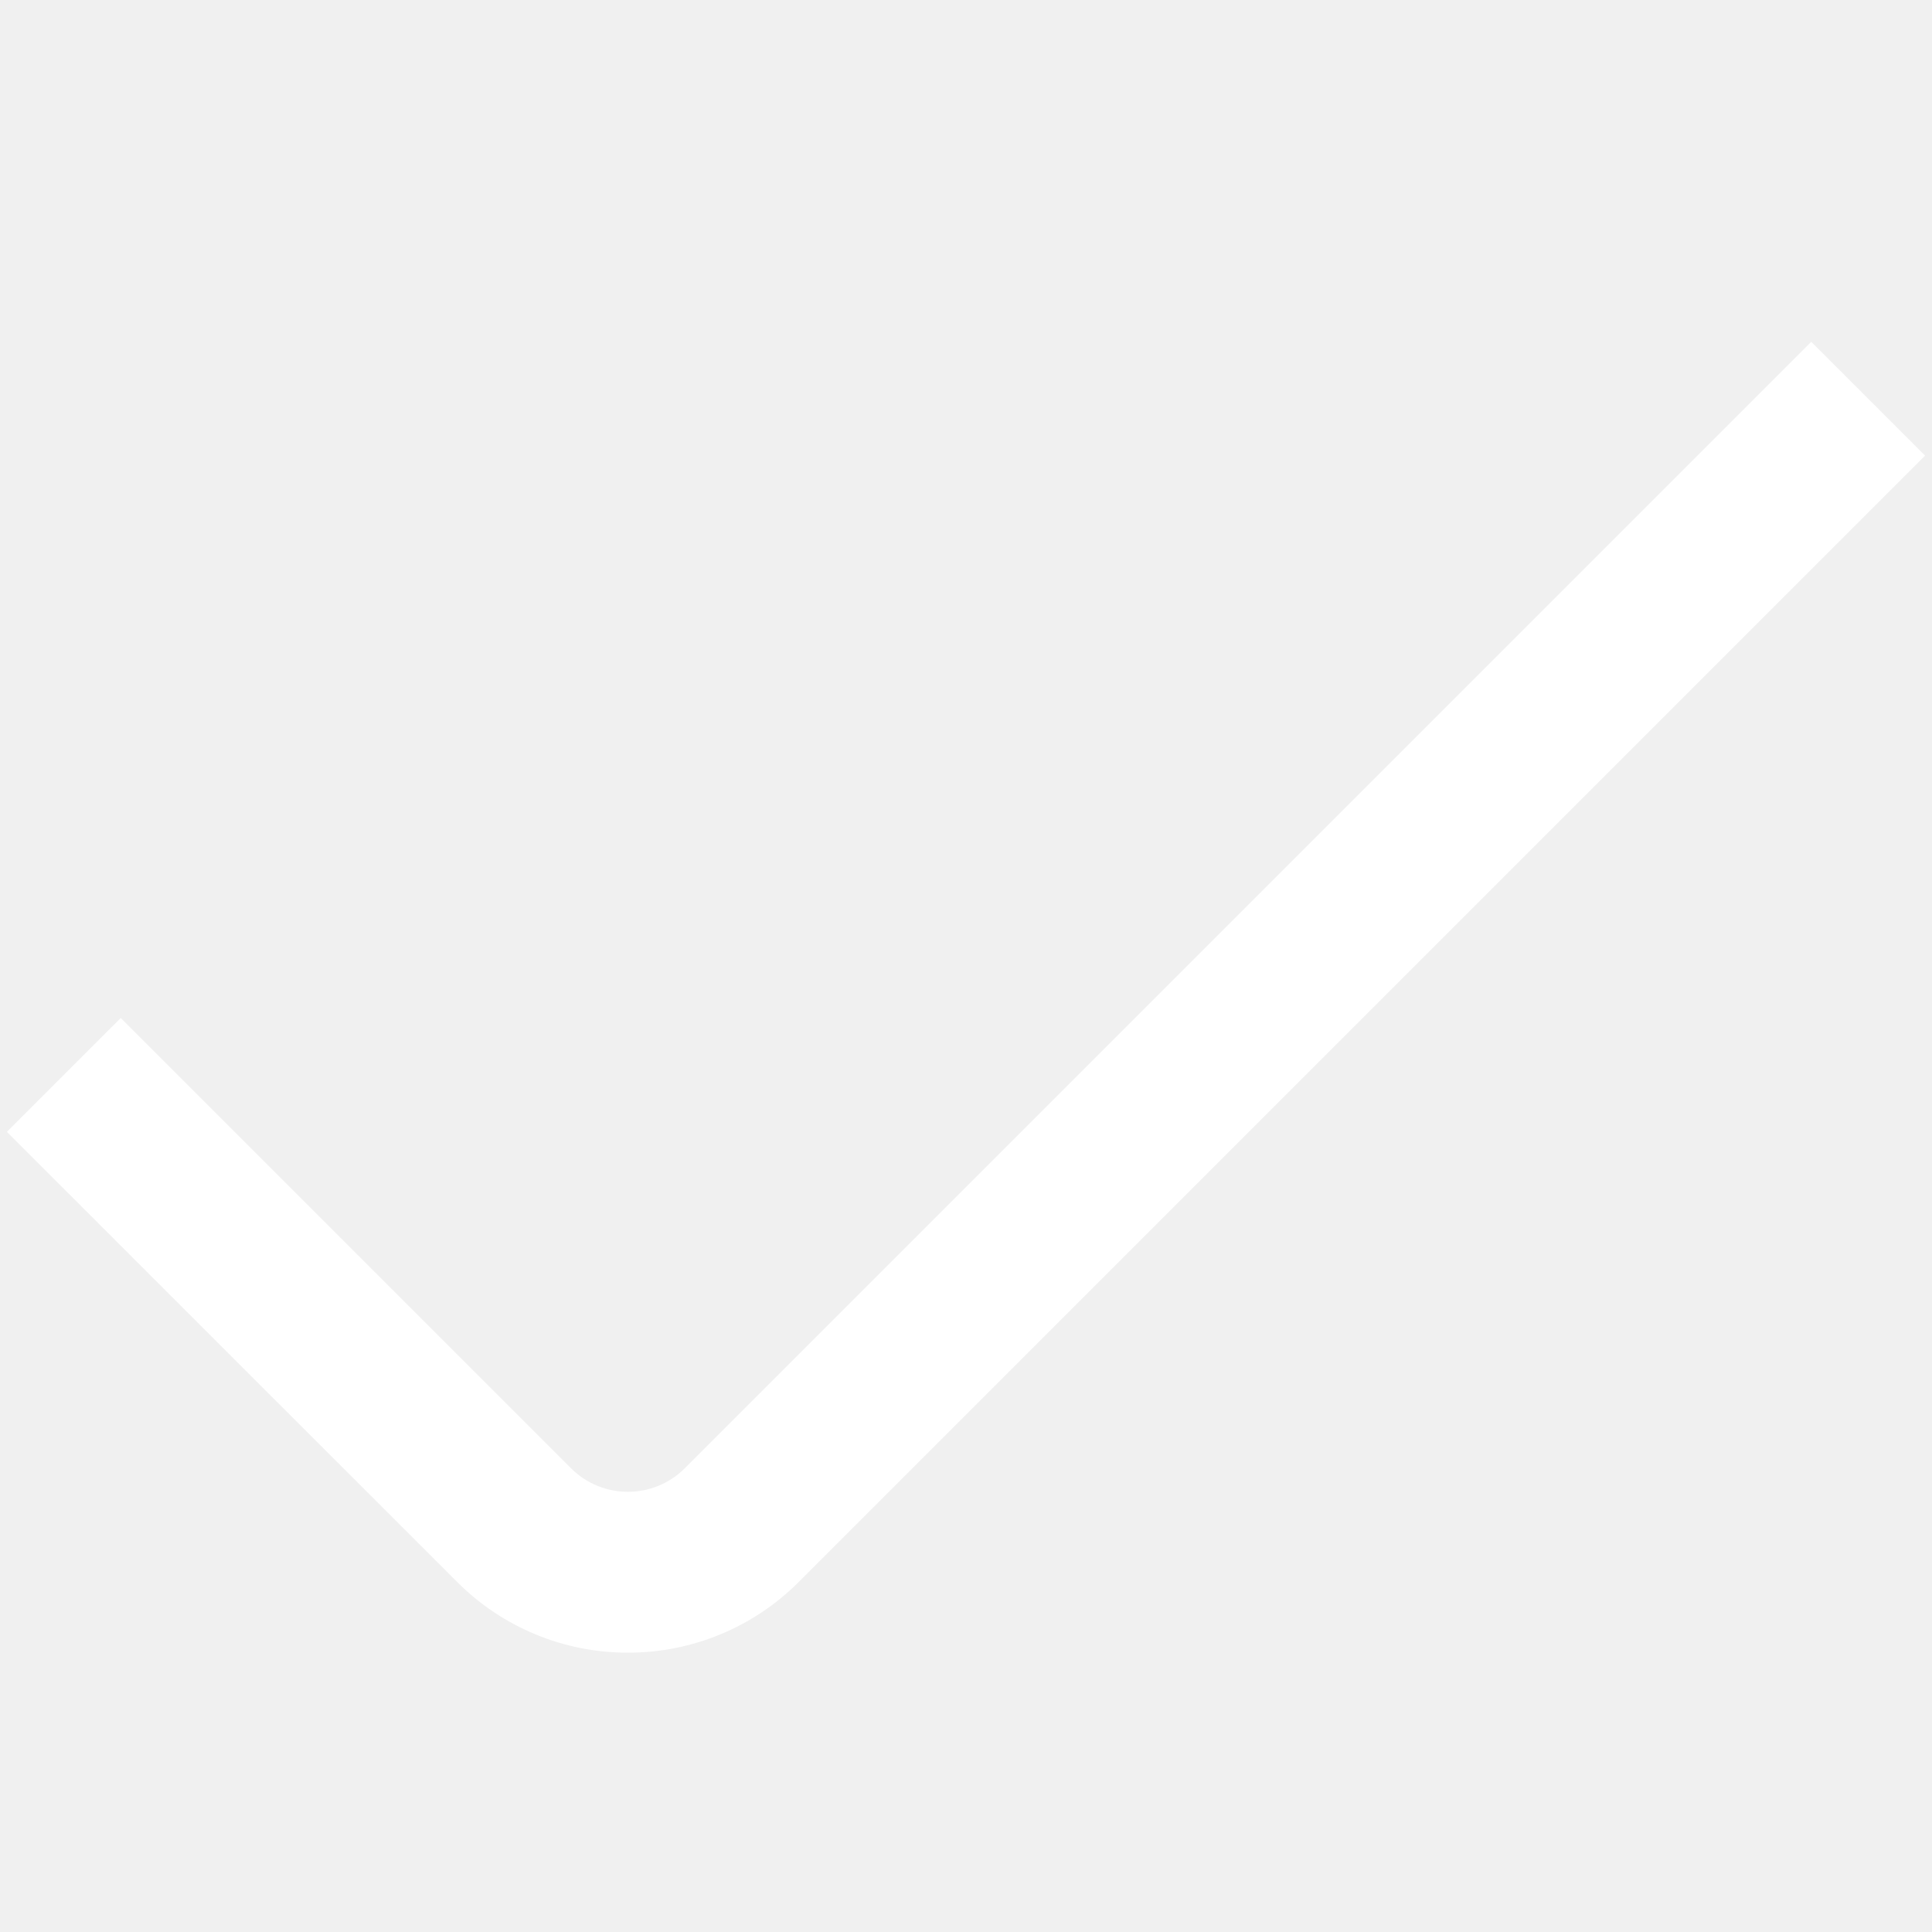
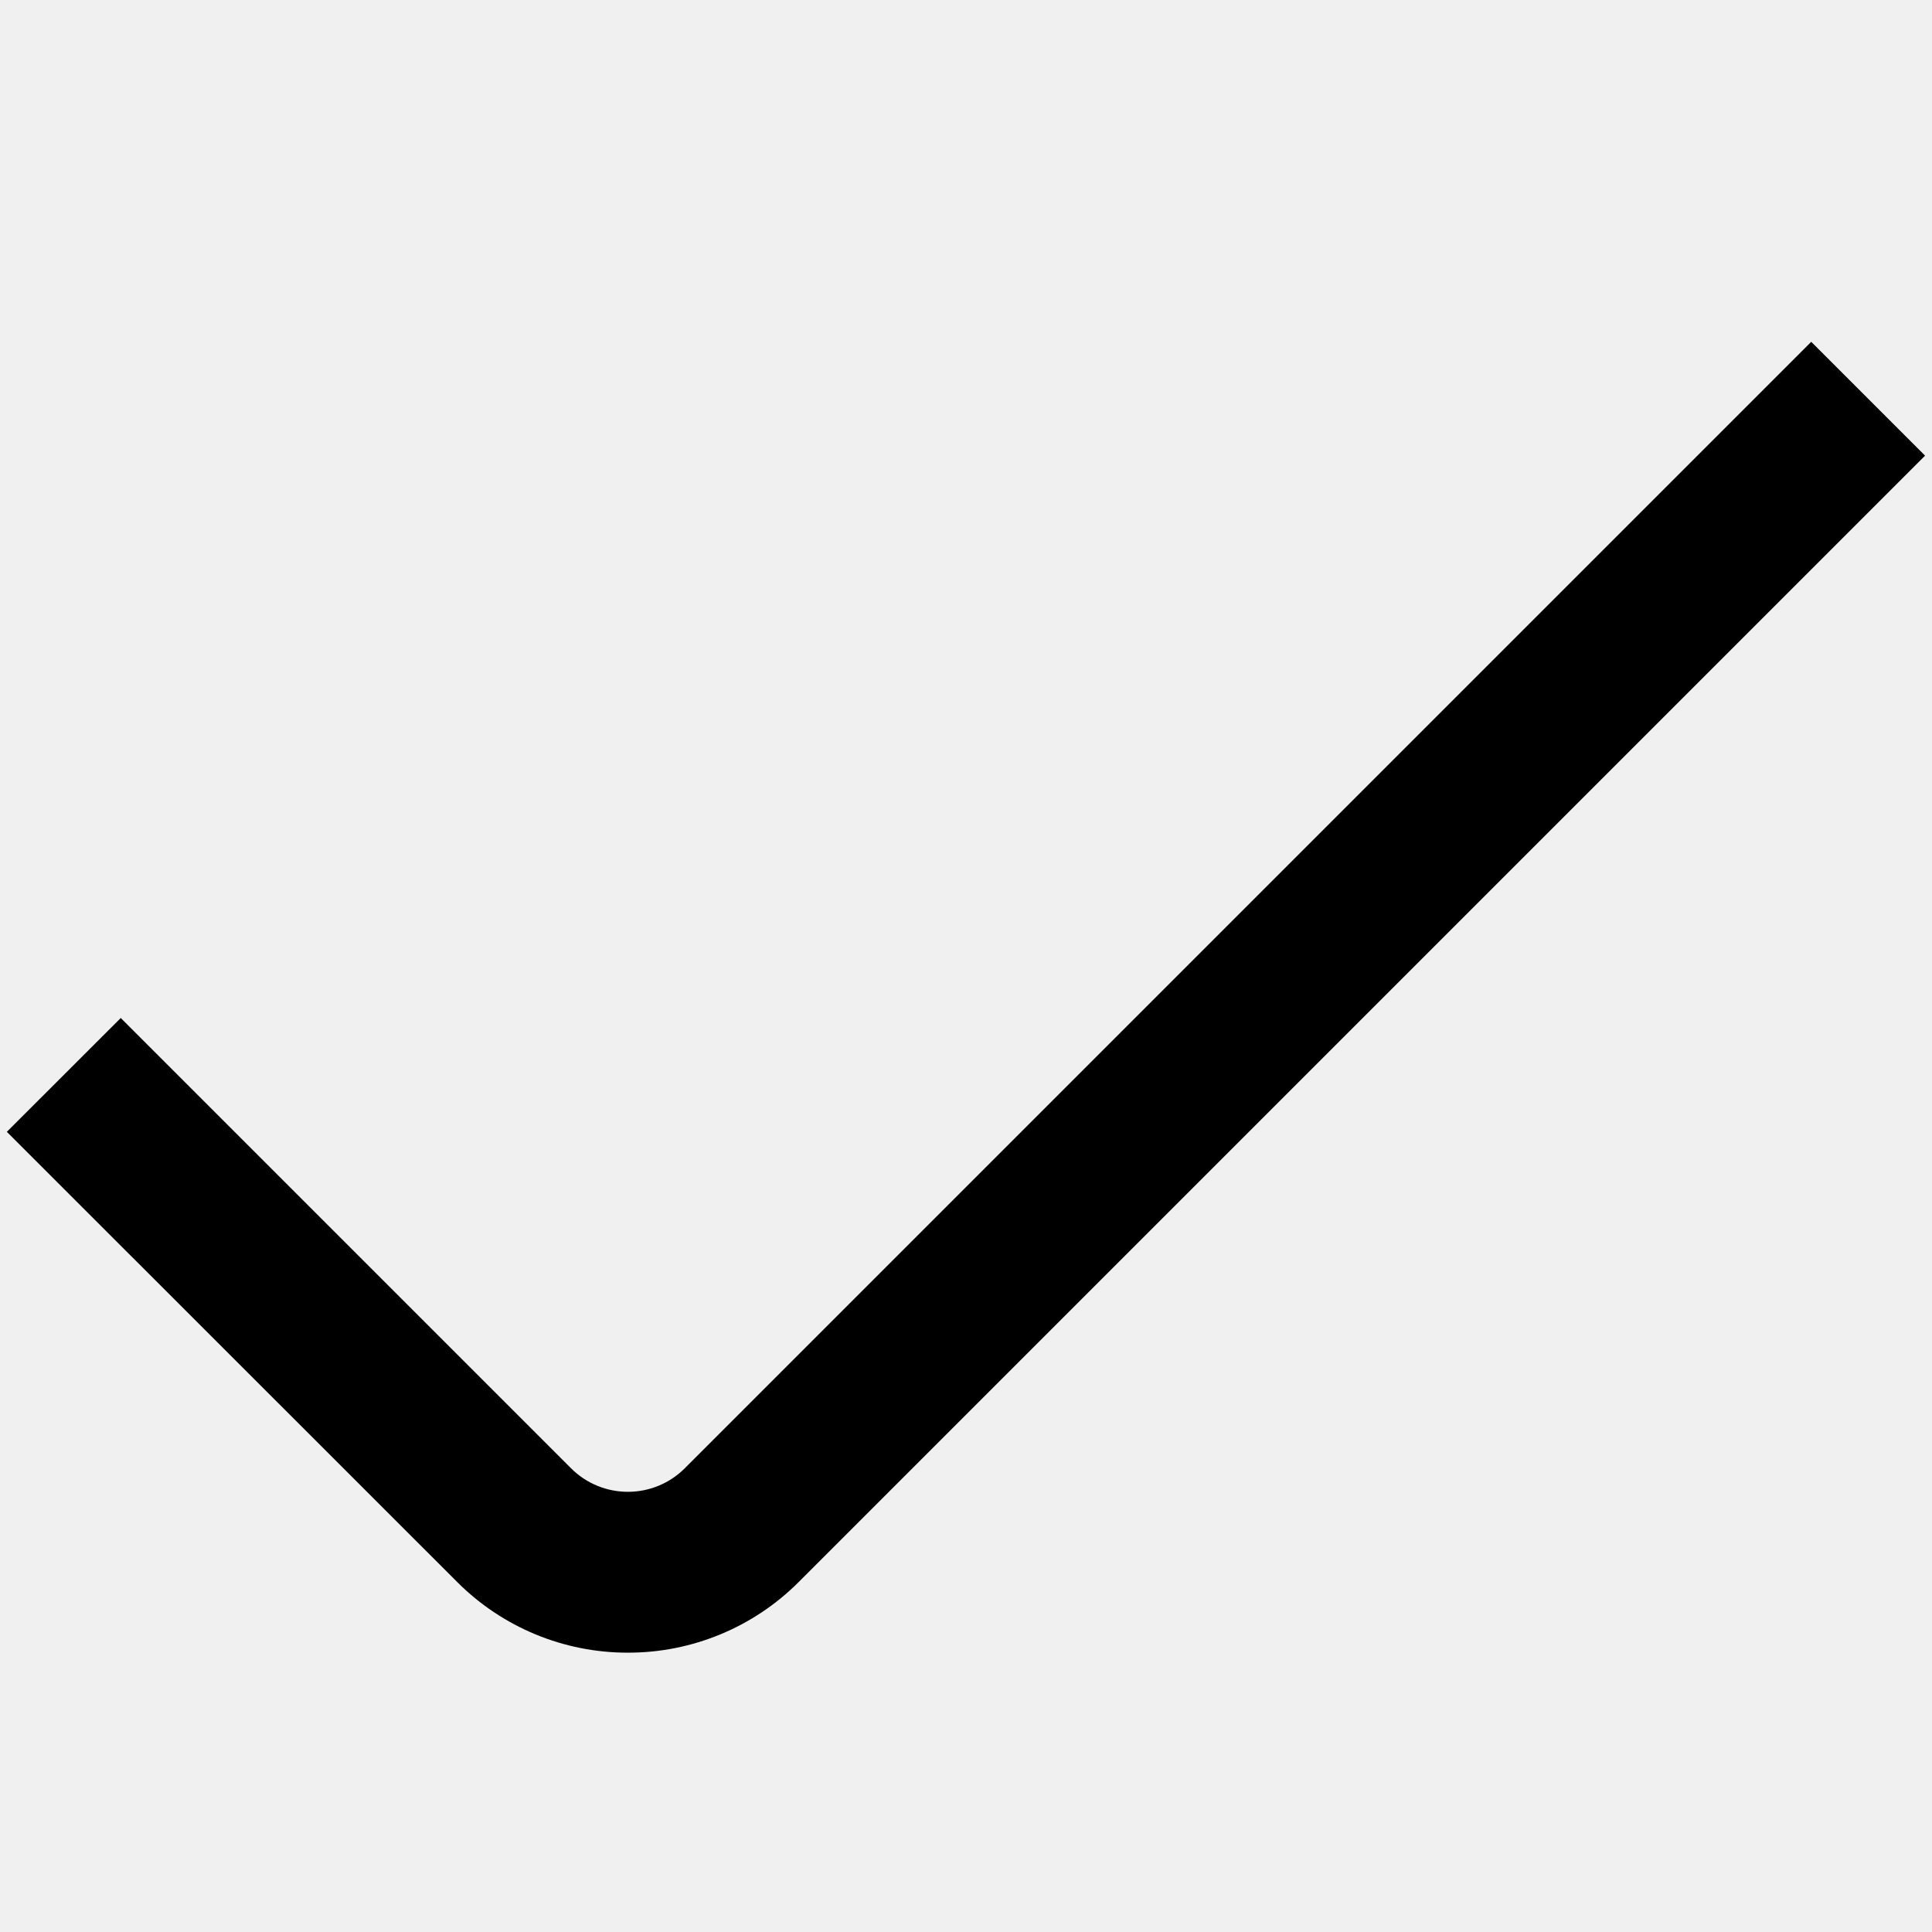
<svg xmlns="http://www.w3.org/2000/svg" width="24" height="24" fill="none" viewBox="0 0 24 24">
-   <path fill="#FFF" d="M7.8 20.53a2.99 2.99 0 0 1-2.12-.877L.085 14.06 1.5 12.646l5.593 5.593a1 1 0 0 0 1.414 0L22.5 4.246l1.414 1.414L9.921 19.653a2.991 2.991 0 0 1-2.12.877Z" />
+   <path fill="#000" d="M7.8 20.53a2.99 2.99 0 0 1-2.12-.877L.085 14.06 1.5 12.646l5.593 5.593a1 1 0 0 0 1.414 0L22.5 4.246l1.414 1.414L9.921 19.653a2.991 2.991 0 0 1-2.12.877Z" />
</svg>
